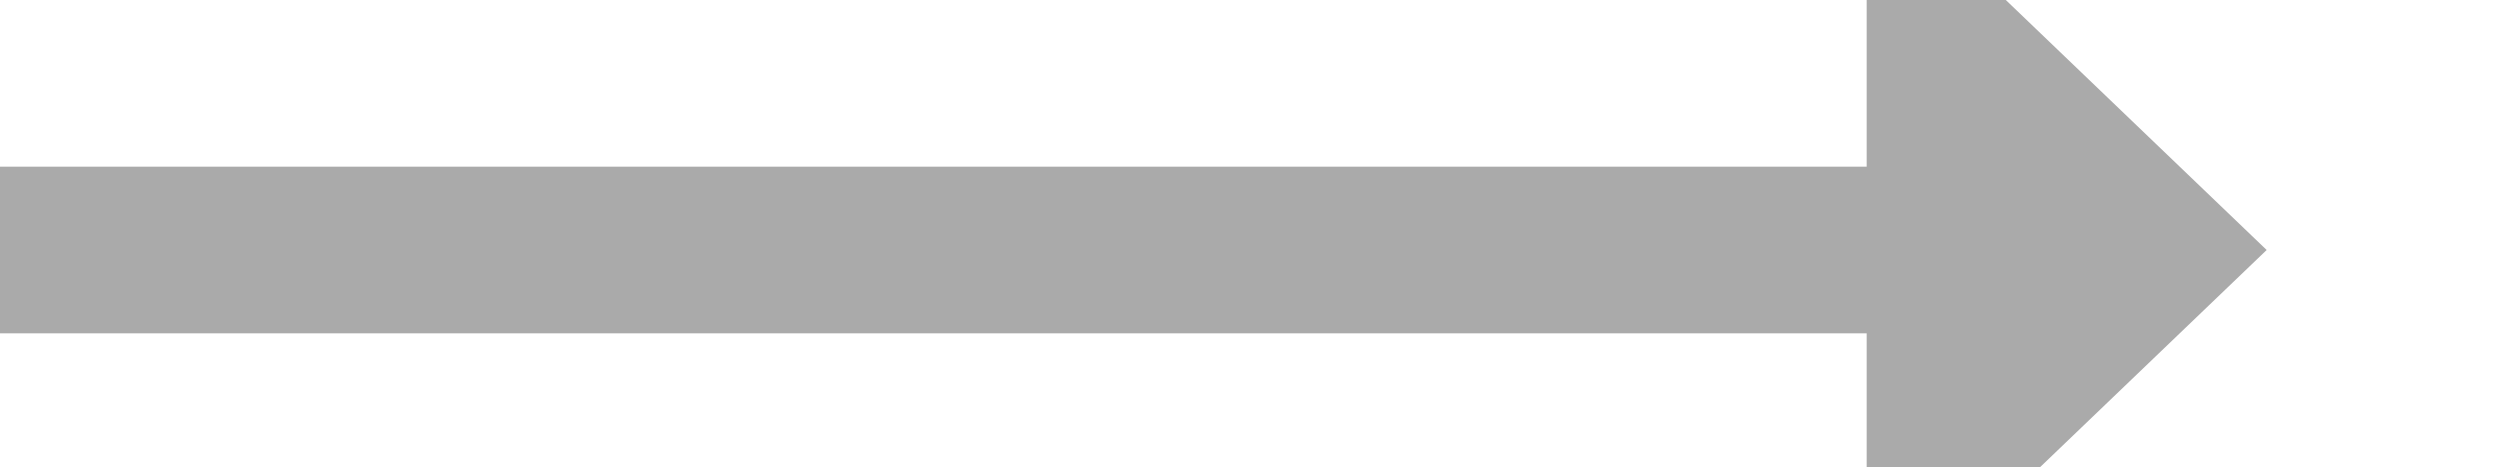
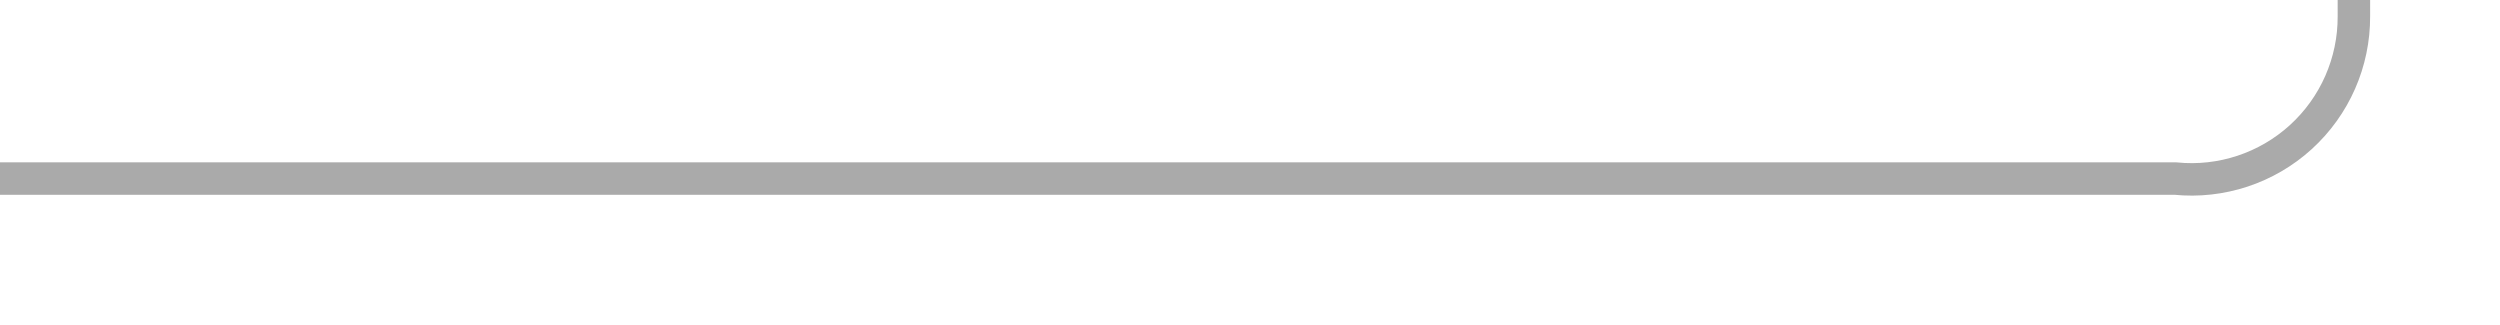
- <svg xmlns="http://www.w3.org/2000/svg" version="1.1" width="75px" height="14px" preserveAspectRatio="xMinYMid meet" viewBox="682 622  75 12">
-   <path d="M 682 628.5  L 741 628.5  " stroke-width="5" stroke="#aaaaaa" fill="none" />
-   <path d="M 738 640  L 750 628.5  L 738 617  L 738 640  Z " fill-rule="nonzero" fill="#aaaaaa" stroke="none" />
+ <svg xmlns="http://www.w3.org/2000/svg" version="1.1" width="77px" height="10px" preserveAspectRatio="xMinYMid meet" viewBox="547 387  77 8">
+   <path d="M 547 391.5  L 614 391.5  A 5 5 0 0 0 619.5 386.5 L 619.5 260  A 5 5 0 0 1 624.5 255.5 L 692 255.5  " stroke-width="1" stroke="#aaaaaa" fill="none" />
+   <path d="M 691 261.8  L 697 255.5  L 691 249.2  L 691 261.8  Z " fill-rule="nonzero" fill="#aaaaaa" stroke="none" />
</svg>
